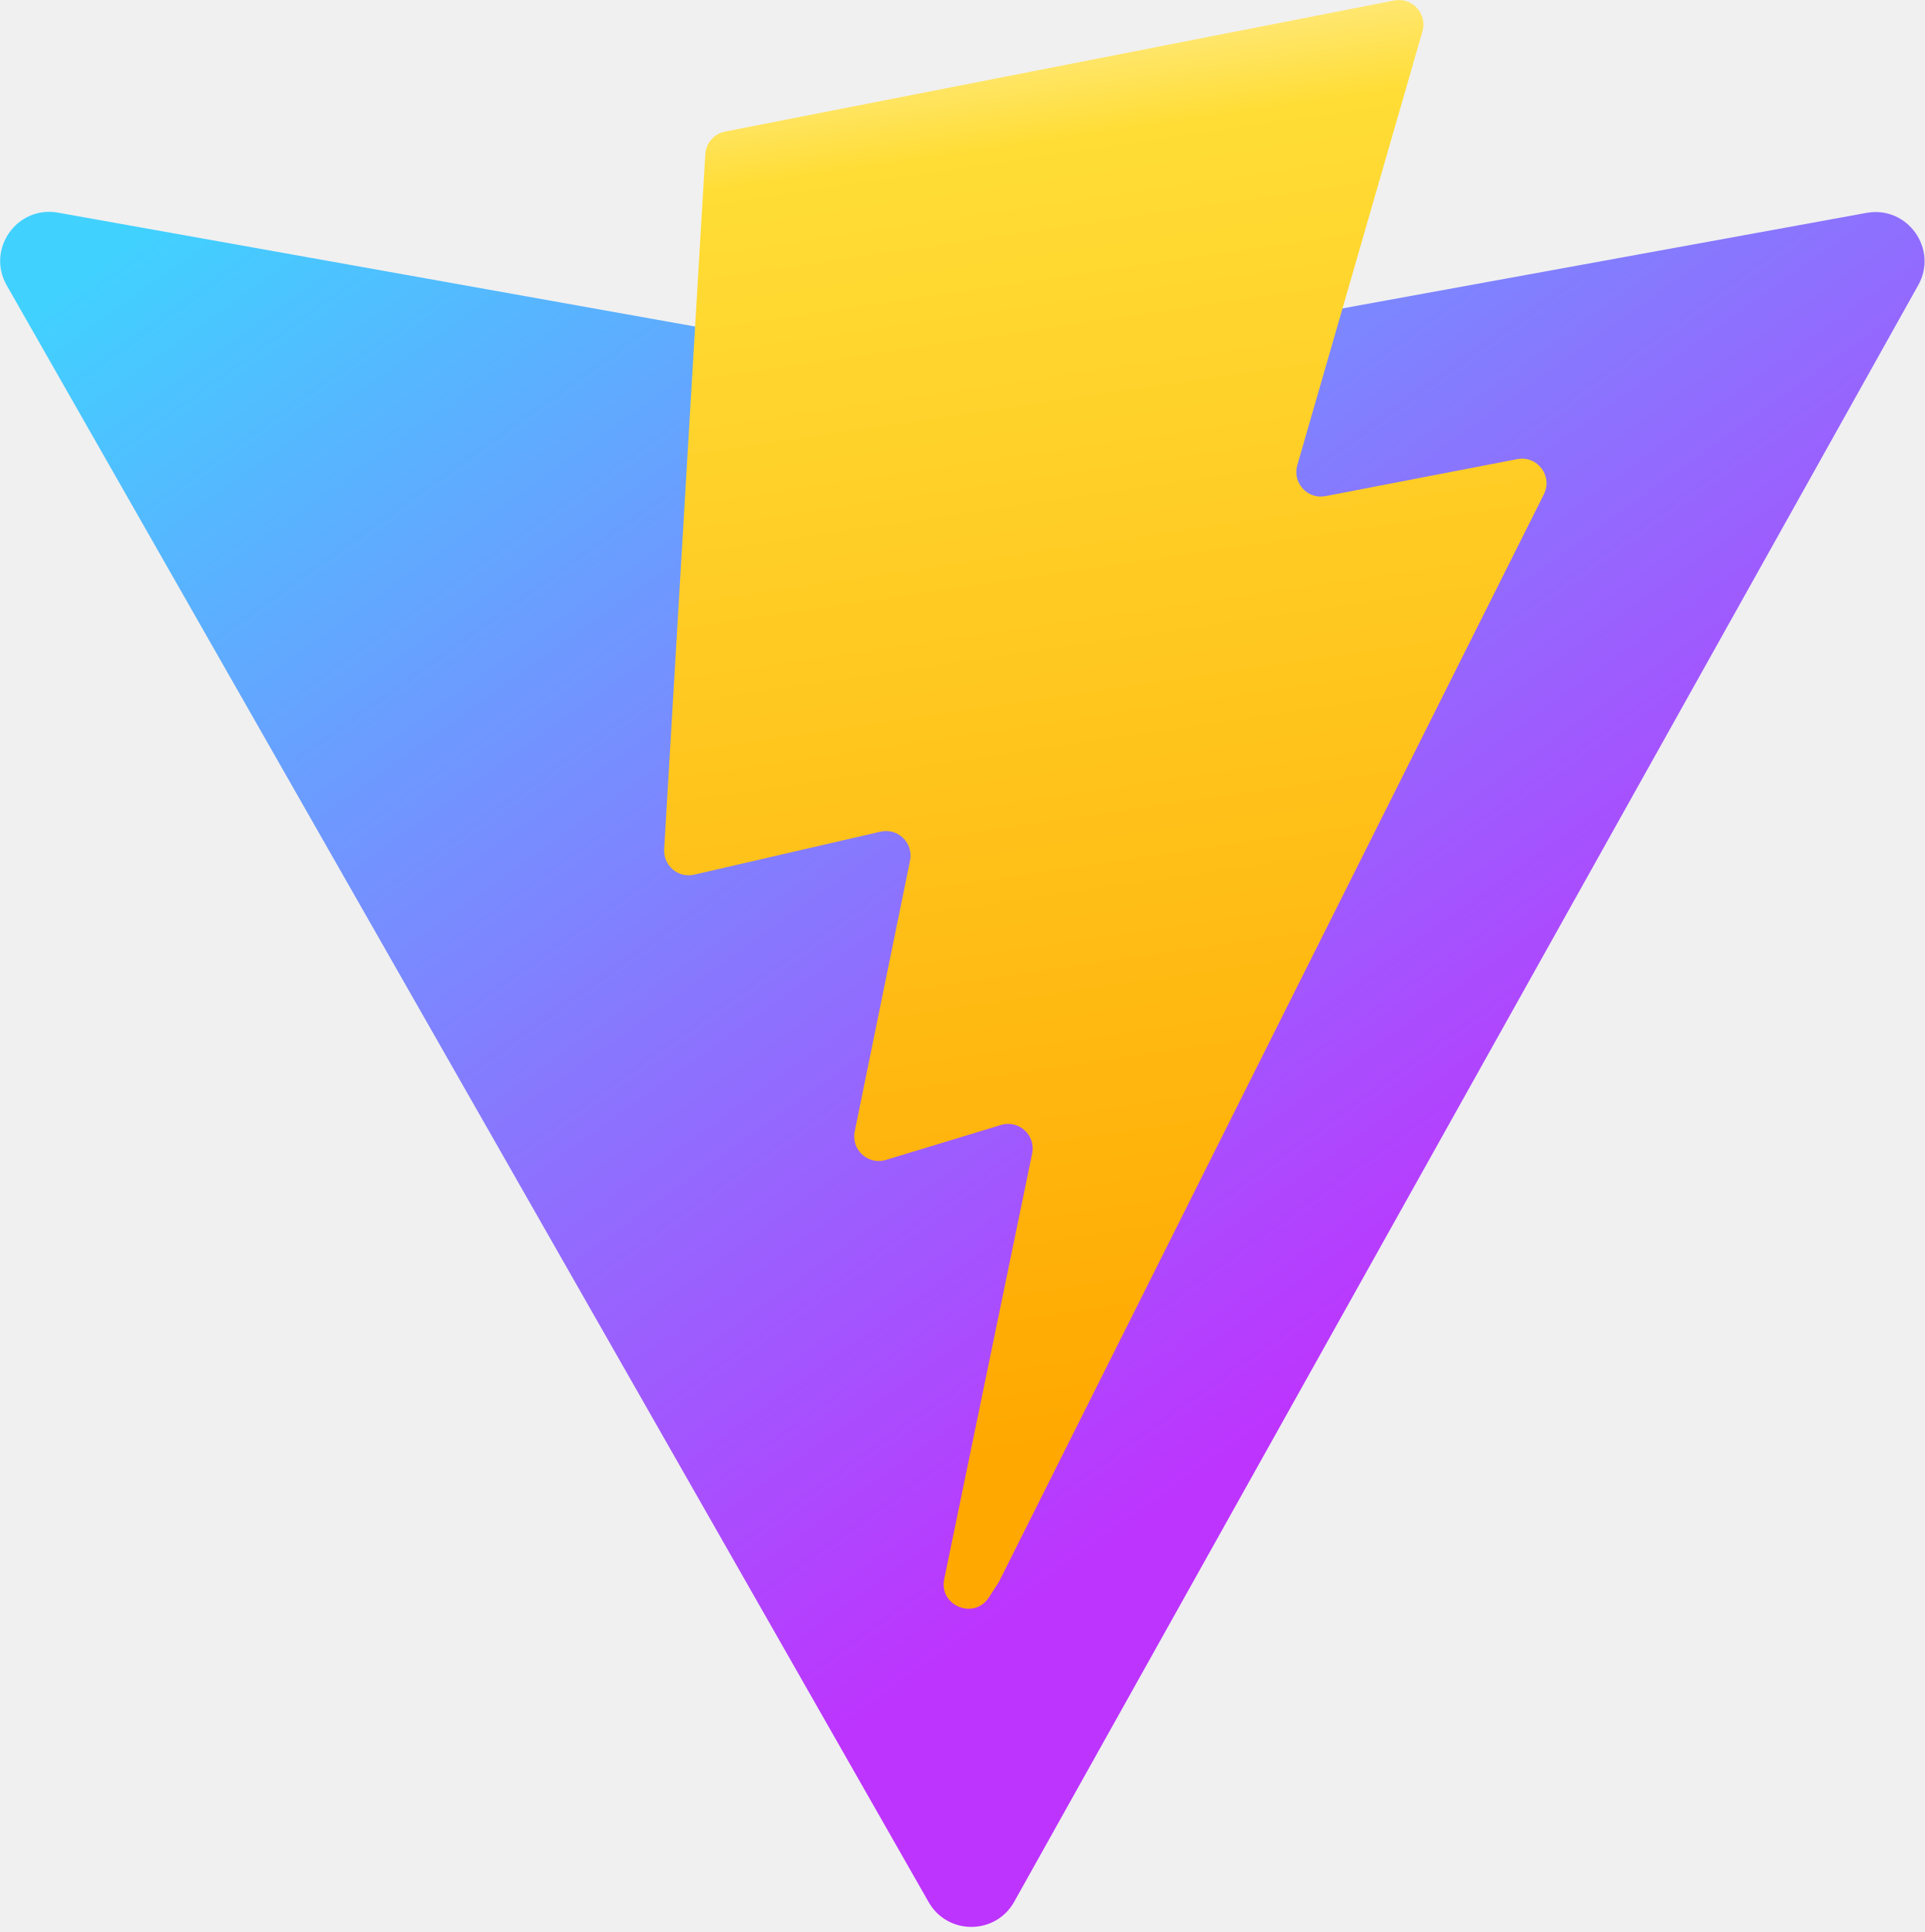
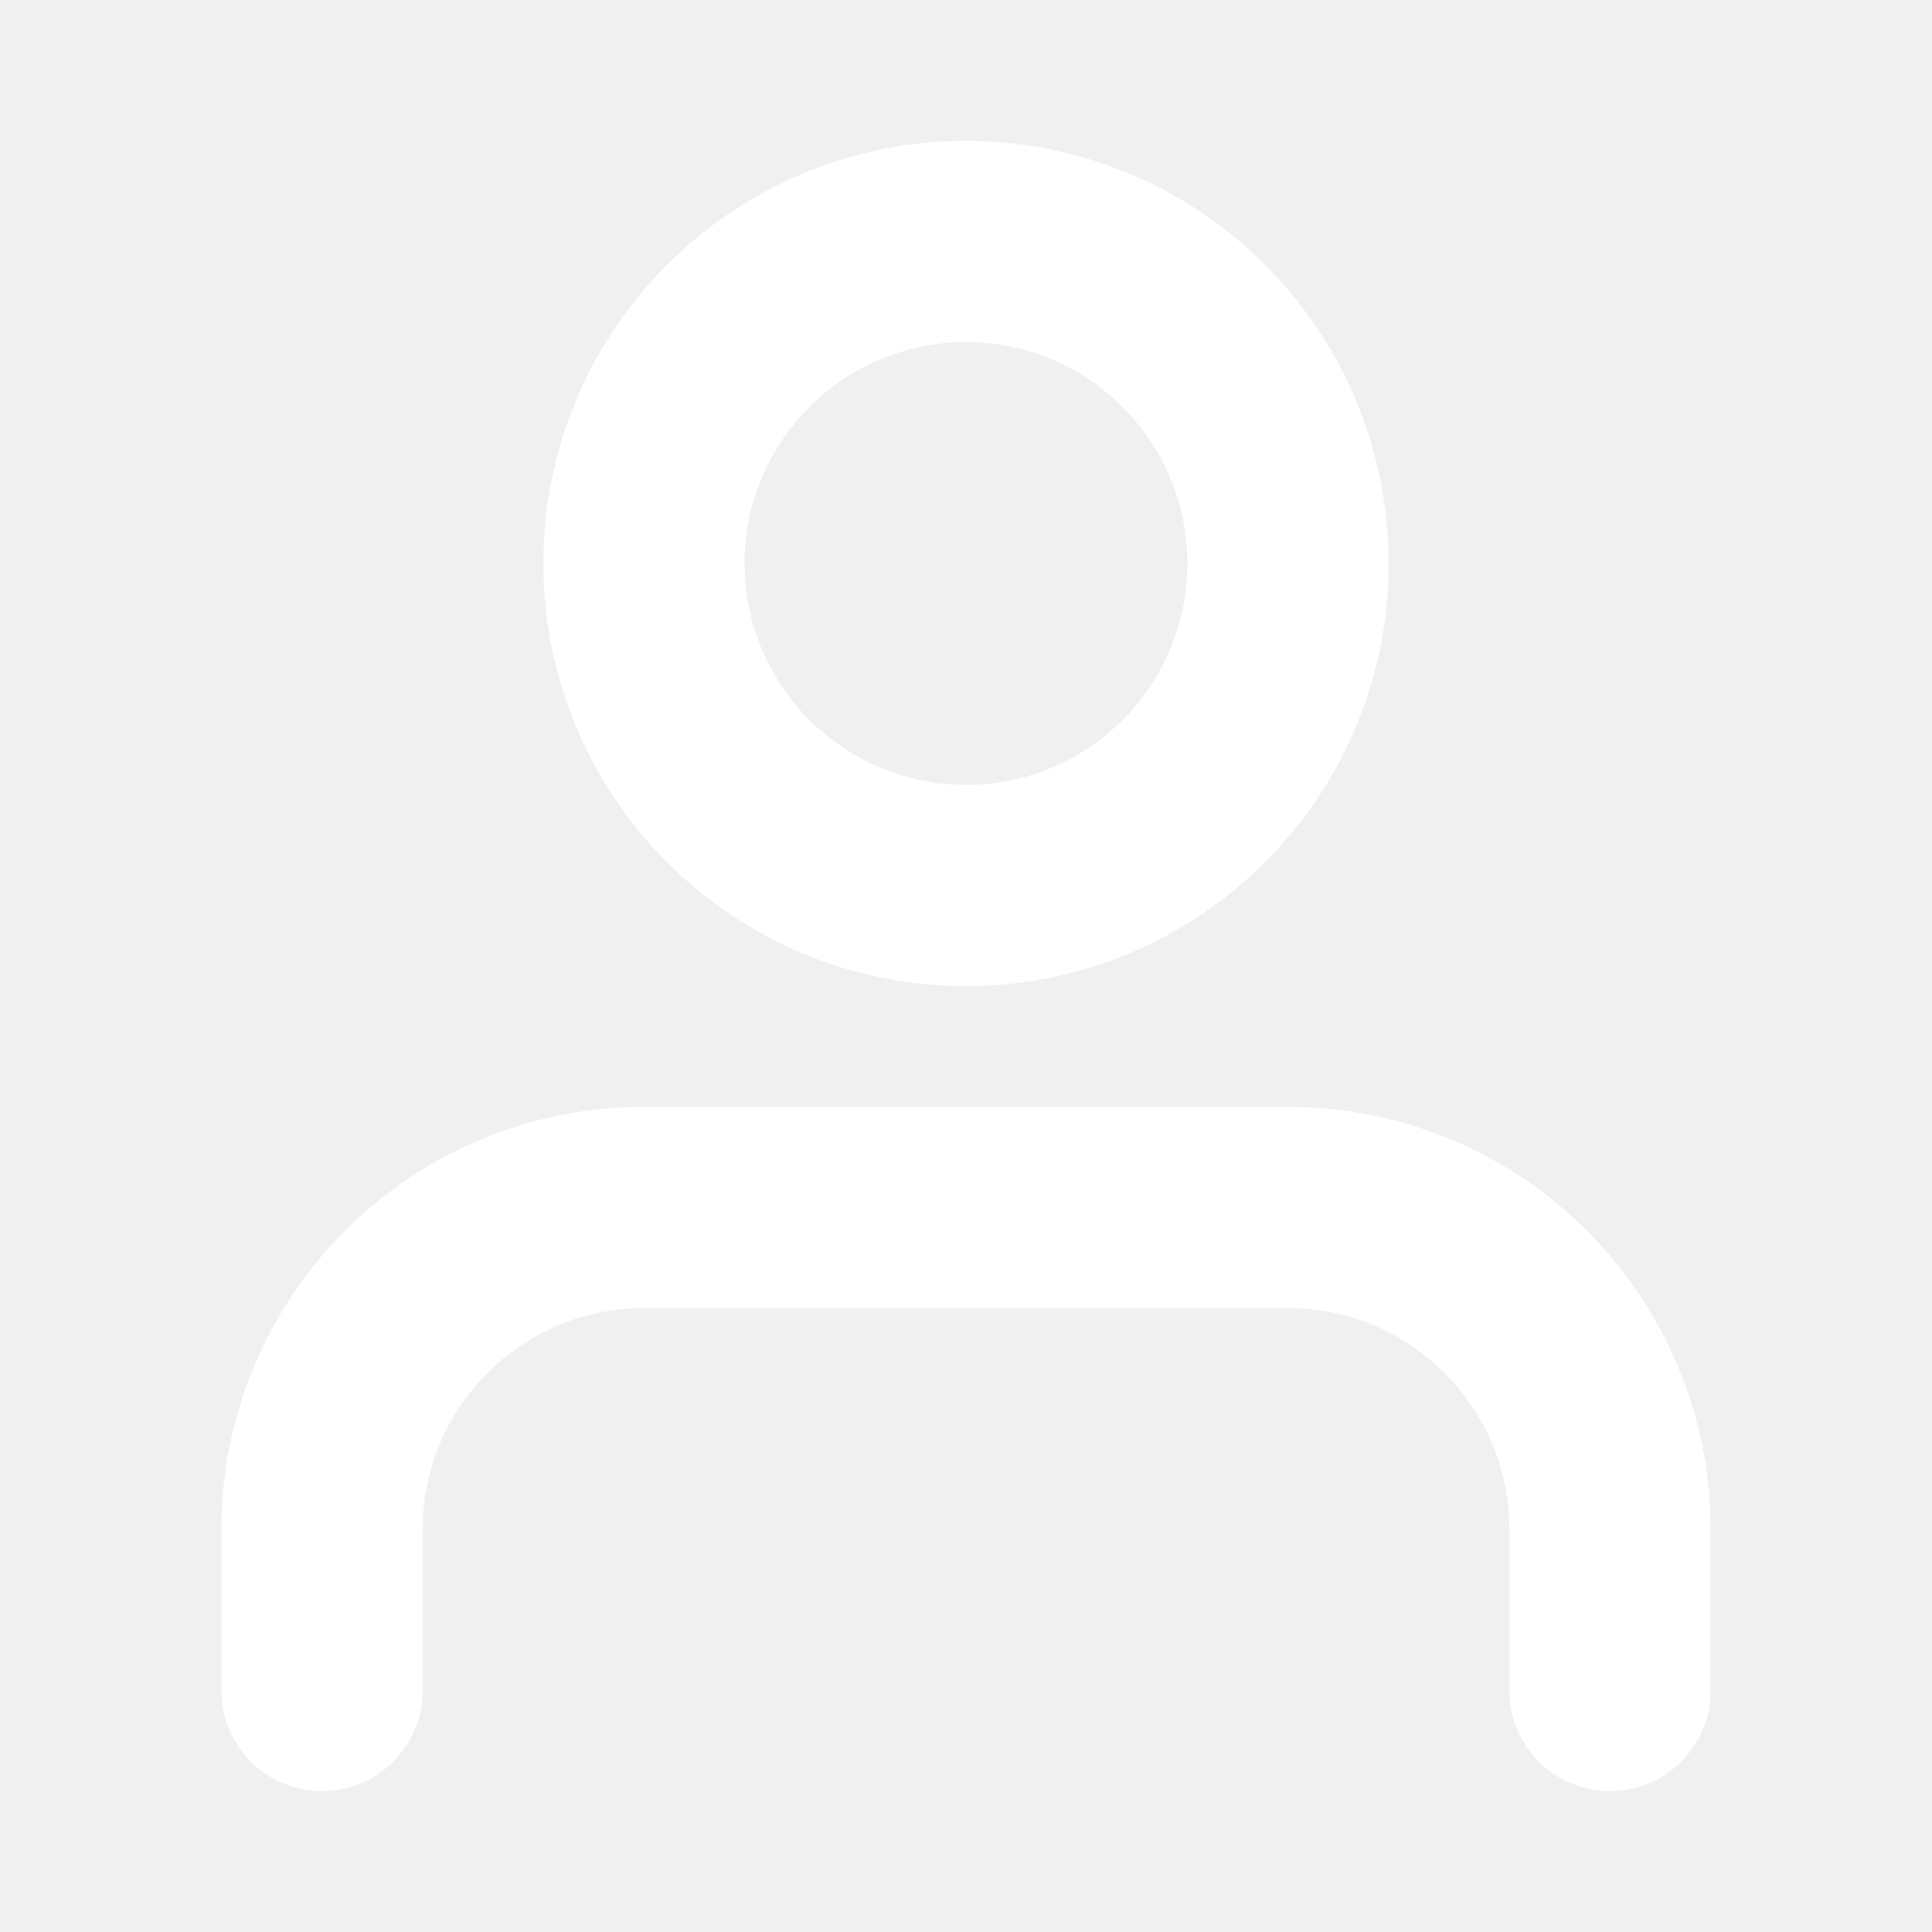
- <svg xmlns="http://www.w3.org/2000/svg" aria-hidden="true" role="img" class="iconify iconify--logos" width="31.88" height="32" preserveAspectRatio="xMidYMid meet" viewBox="0 0 256 257">
-   <defs>
-     <linearGradient id="IconifyId1813088fe1fbc01fb466" x1="-.828%" x2="57.636%" y1="7.652%" y2="78.411%">
-       <stop offset="0%" stop-color="#41D1FF" />
-       <stop offset="100%" stop-color="#BD34FE" />
-     </linearGradient>
-     <linearGradient id="IconifyId1813088fe1fbc01fb467" x1="43.376%" x2="50.316%" y1="2.242%" y2="89.03%">
-       <stop offset="0%" stop-color="#FFEA83" />
-       <stop offset="8.333%" stop-color="#FFDD35" />
-       <stop offset="100%" stop-color="#FFA800" />
-     </linearGradient>
-   </defs>
-   <path fill="url(#IconifyId1813088fe1fbc01fb466)" d="M255.153 37.938L134.897 252.976c-2.483 4.44-8.862 4.466-11.382.048L.875 37.958c-2.746-4.814 1.371-10.646 6.827-9.67l120.385 21.517a6.537 6.537 0 0 0 2.322-.004l117.867-21.483c5.438-.991 9.574 4.796 6.877 9.62Z" />
-   <path fill="url(#IconifyId1813088fe1fbc01fb467)" d="M185.432.063L96.44 17.501a3.268 3.268 0 0 0-2.634 3.014l-5.474 92.456a3.268 3.268 0 0 0 3.997 3.378l24.777-5.718c2.318-.535 4.413 1.507 3.936 3.838l-7.361 36.047c-.495 2.426 1.782 4.5 4.151 3.78l15.304-4.649c2.372-.72 4.652 1.36 4.15 3.788l-11.698 56.621c-.732 3.542 3.979 5.473 5.943 2.437l1.313-2.028l72.516-144.72c1.215-2.423-.88-5.186-3.54-4.672l-25.505 4.922c-2.396.462-4.435-1.77-3.759-4.114l16.646-57.705c.677-2.35-1.37-4.583-3.769-4.113Z" />
+ <svg xmlns="http://www.w3.org/2000/svg" width="69" height="69" viewBox="0 0 24 24" fill="none" stroke="#ffffff" stroke-width="2.5" stroke-linecap="round" stroke-linejoin="round">
+   <path d="M20 21v-2a4 4 0 0 0-4-4H8a4 4 0 0 0-4 4v2" />
+   <circle cx="12" cy="7" r="4" />
</svg>
